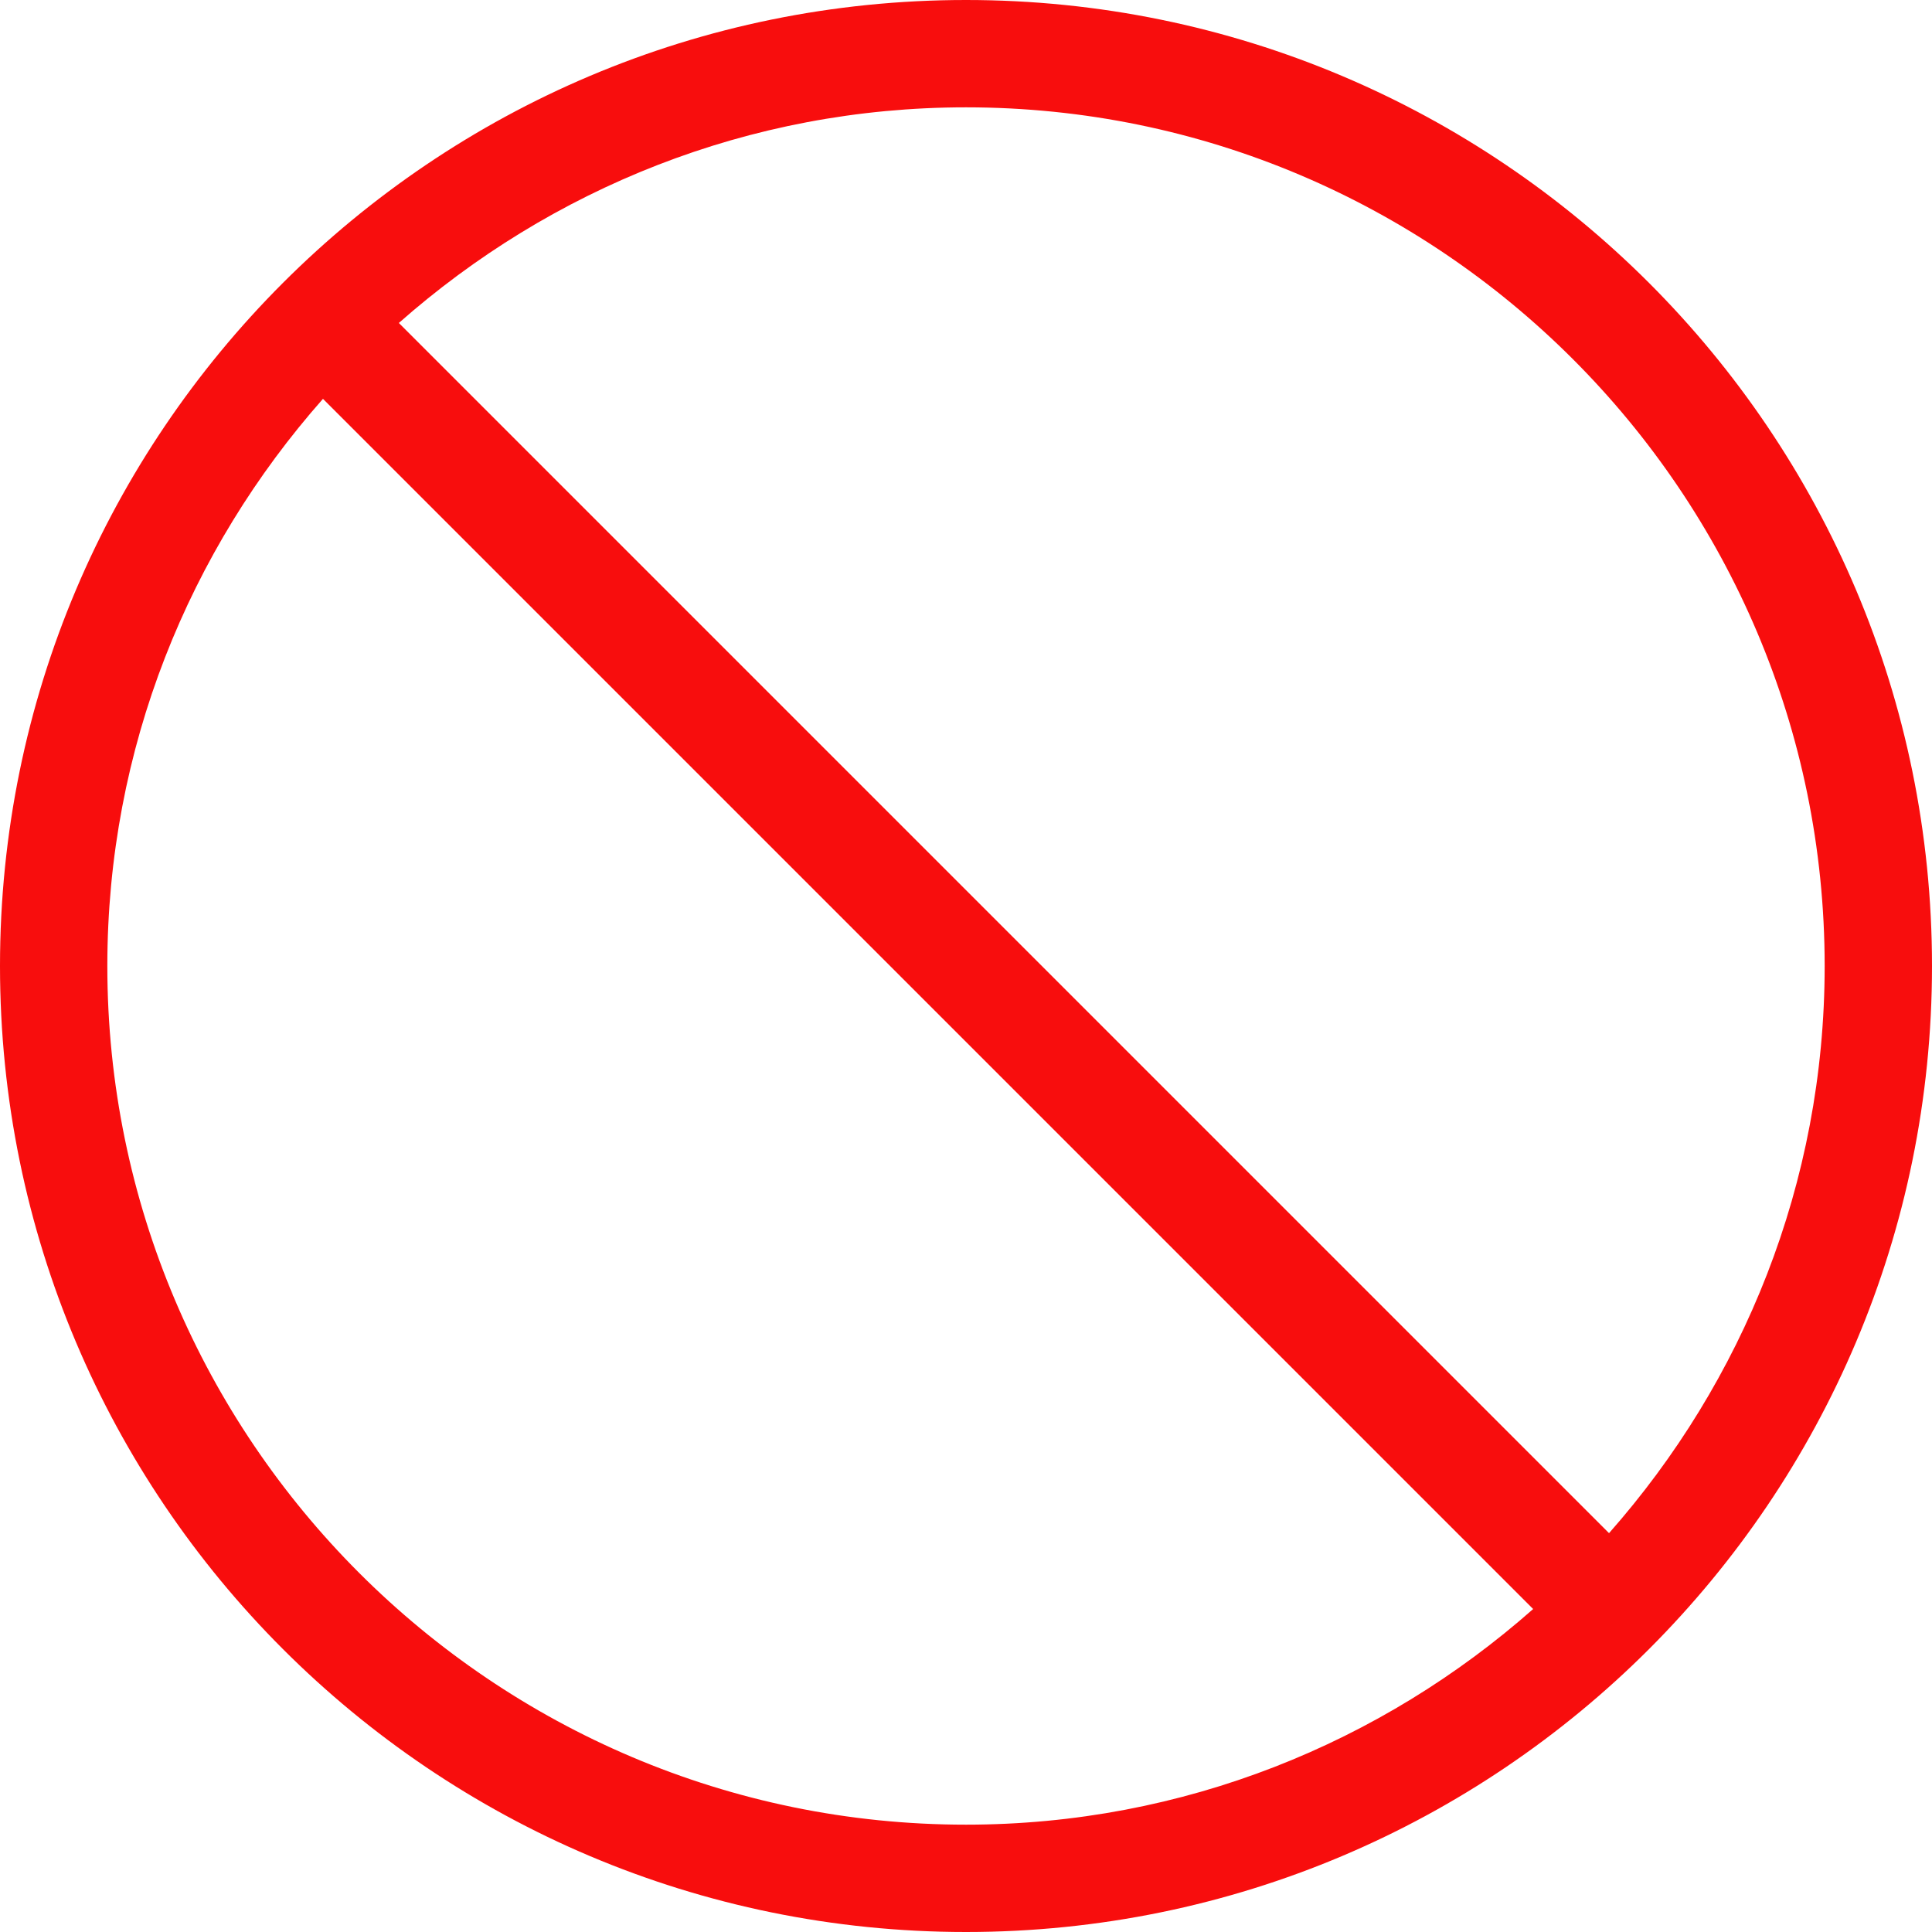
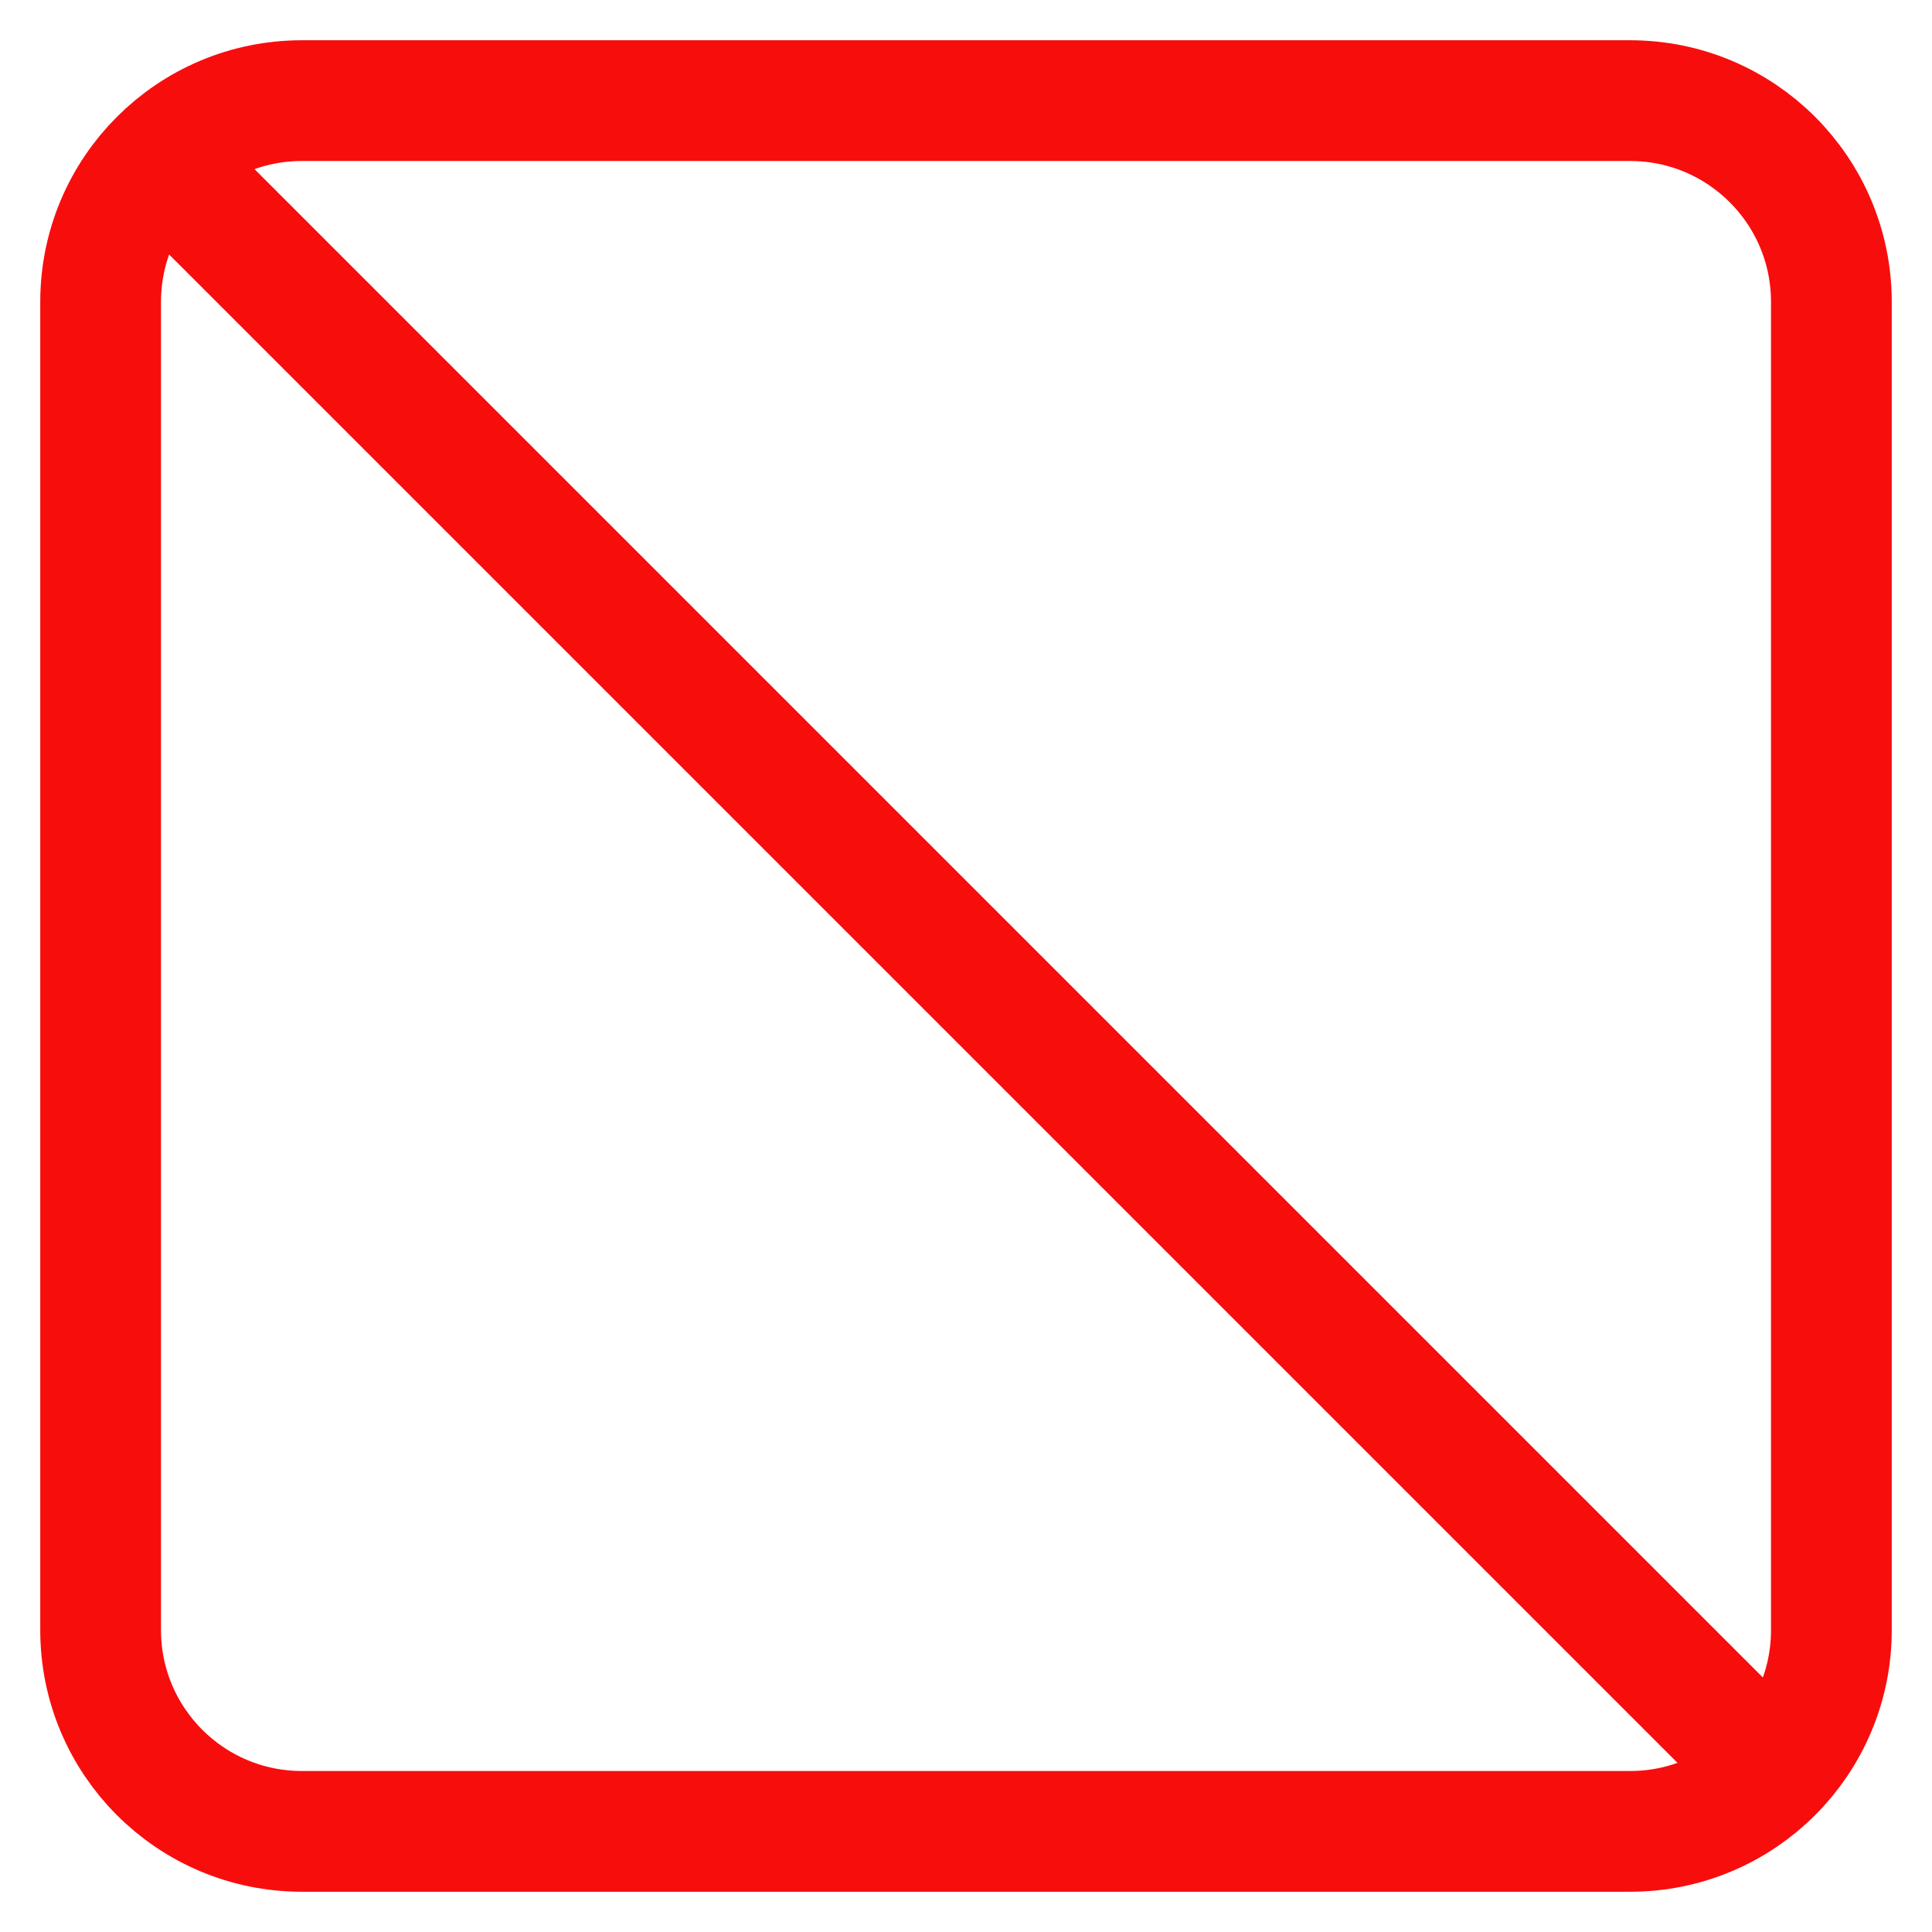
- <svg xmlns="http://www.w3.org/2000/svg" fill="#f80d0d" width="800px" height="800px" viewBox="0 0 1920 1920">
-   <g id="SVGRepo_bgCarrier" stroke-width="0" />
-   <g id="SVGRepo_tracerCarrier" stroke-linecap="round" stroke-linejoin="round" />
+ <svg xmlns="http://www.w3.org/2000/svg" fill="none" width="800px" height="800px" viewBox="0 0 1920 1920" stroke="#f80d0d" stroke-width="100">
  <g id="SVGRepo_iconCarrier">
-     <path d="M1599.04 1523.627 396.373 320.96C546.88 188.053 743.787 106.667 960 106.667c470.507 0 853.333 382.826 853.333 853.333 0 216.107-81.386 413.12-214.293 563.627M106.667 960c0-216.213 81.28-413.12 214.293-563.627L1523.627 1599.04c-150.507 132.907-347.52 214.293-563.627 214.293-470.507 0-853.333-382.826-853.333-853.333M960 0C429.76 0 0 429.76 0 960s429.76 960 960 960c530.133 0 960-429.76 960-960S1490.133 0 960 0" fill-rule="evenodd" />
+     <rect x="100" y="100" width="1720" height="1720" rx="200" ry="200" fill="none" stroke="#f80d0d" stroke-width="120" />
+     <line x1="200" y1="200" x2="1720" y2="1720" stroke="#f80d0d" stroke-width="120" />
  </g>
</svg>
